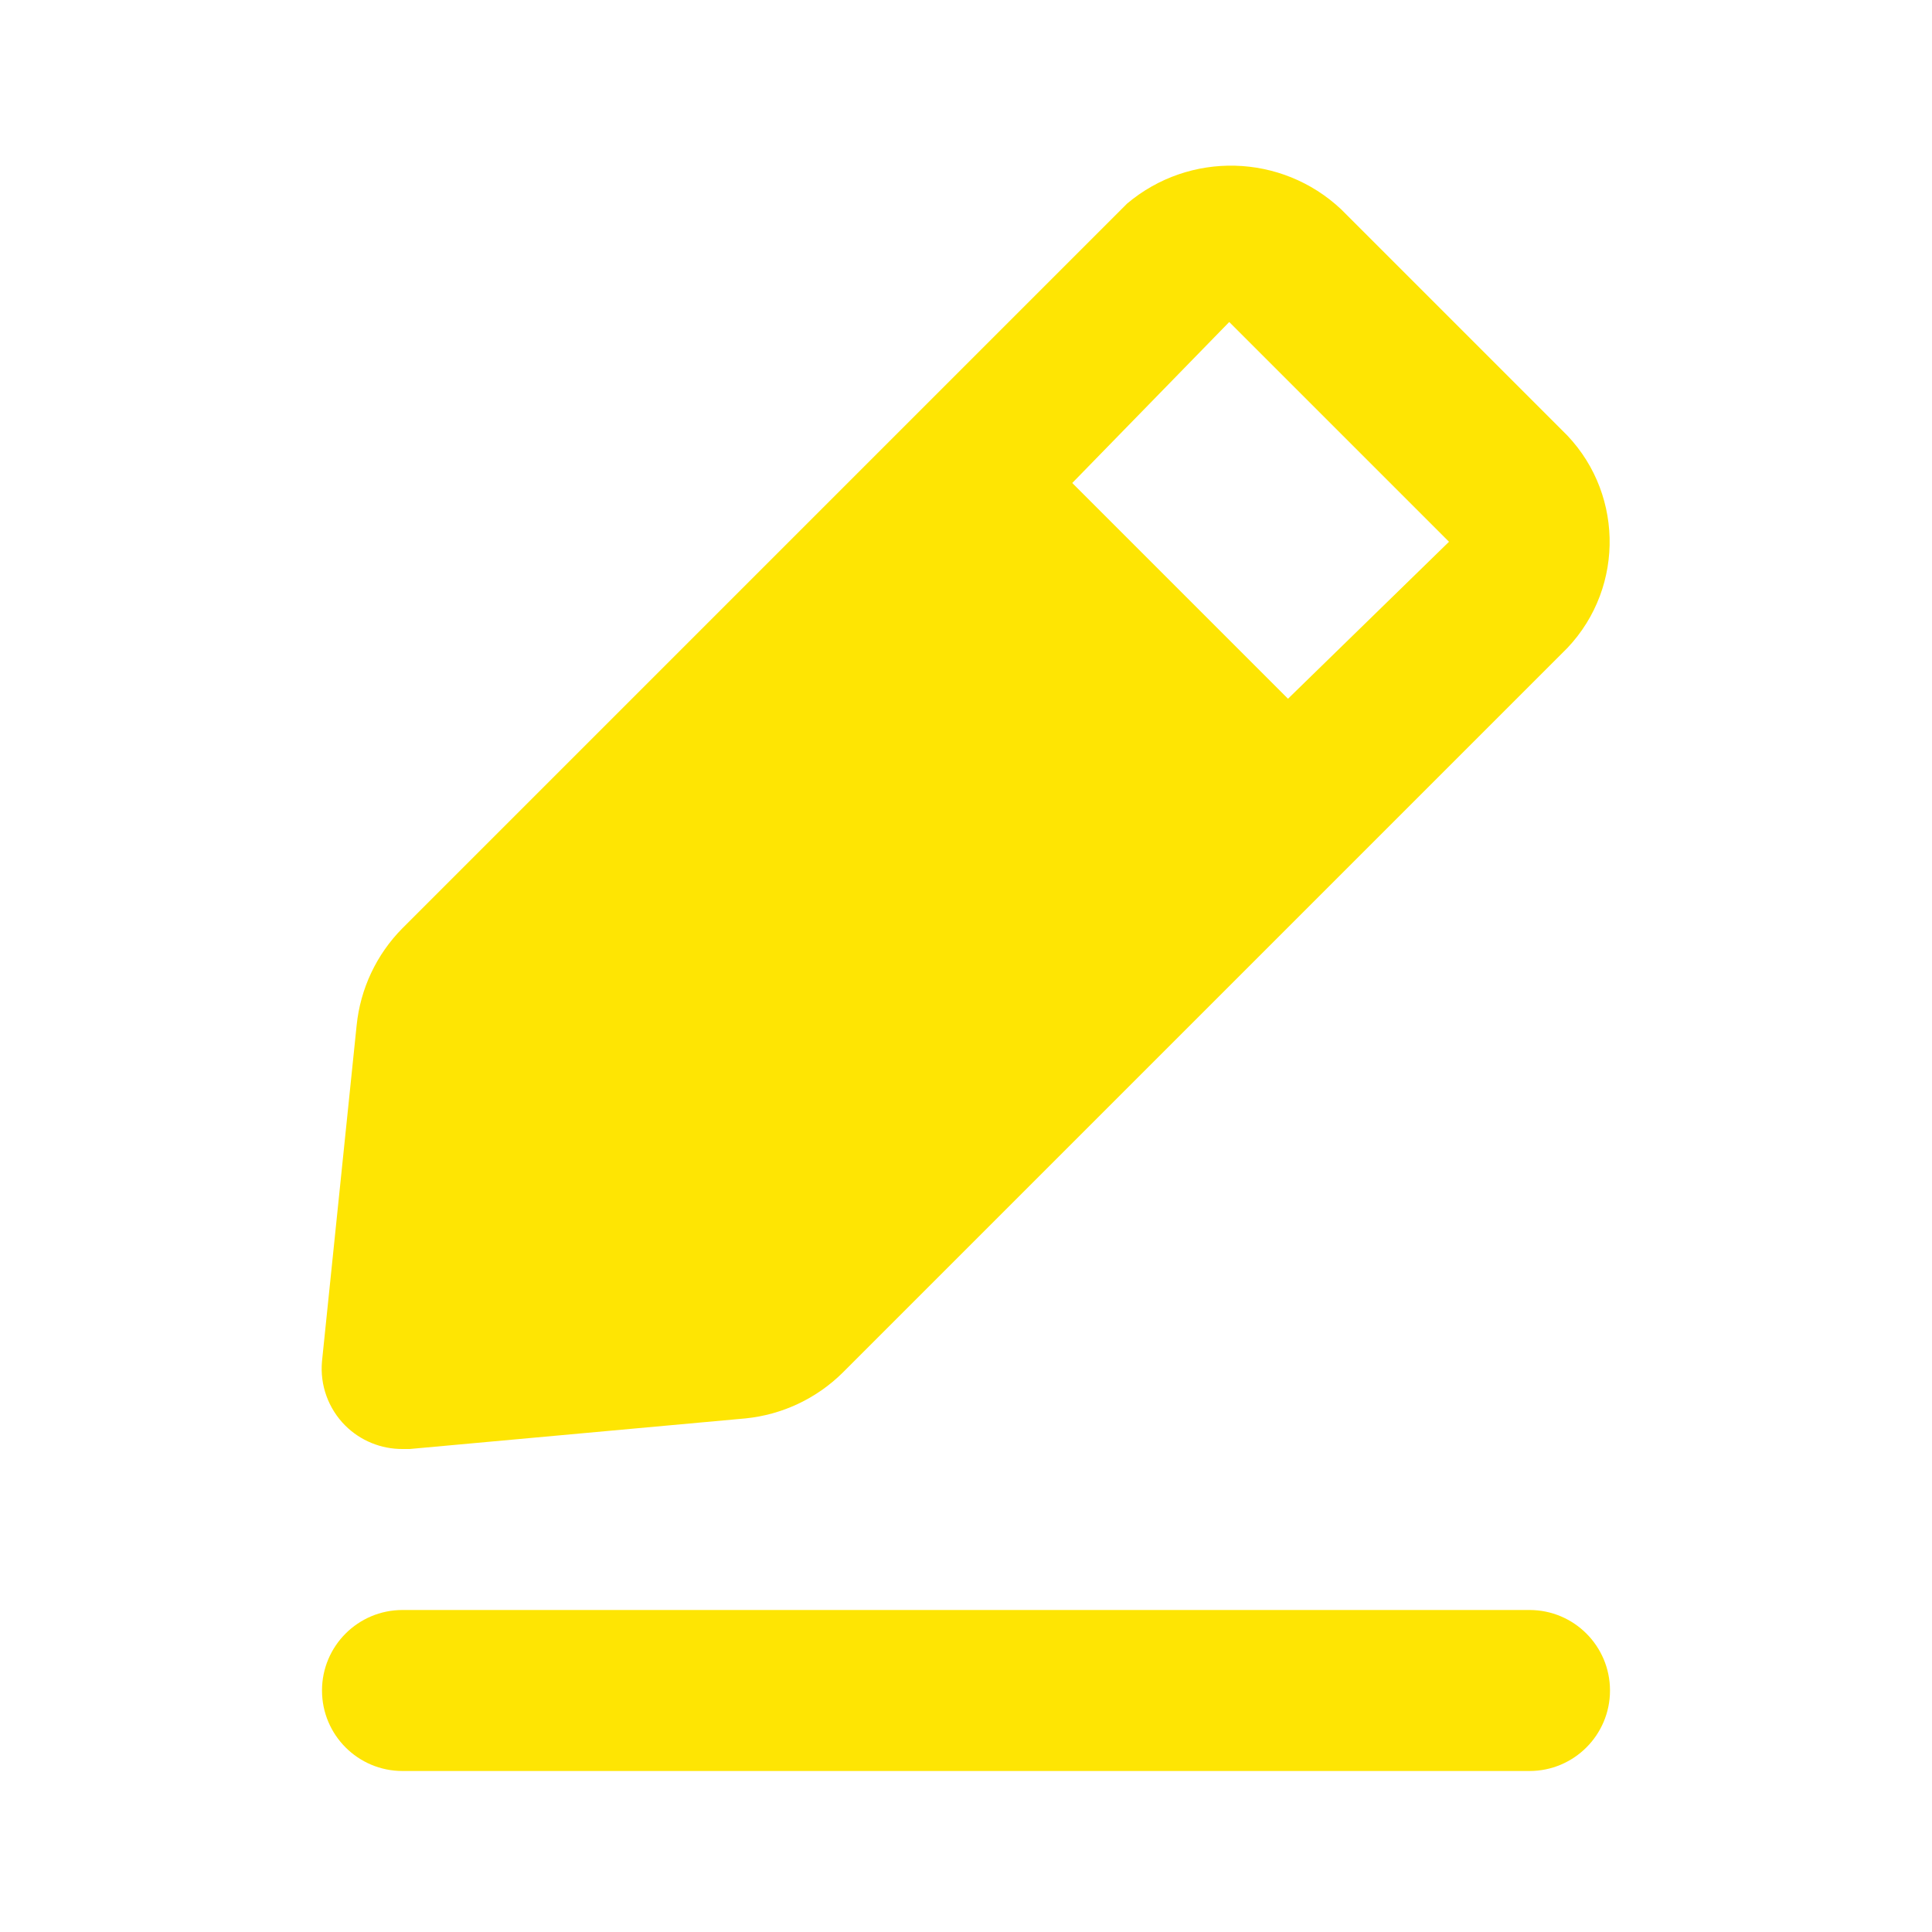
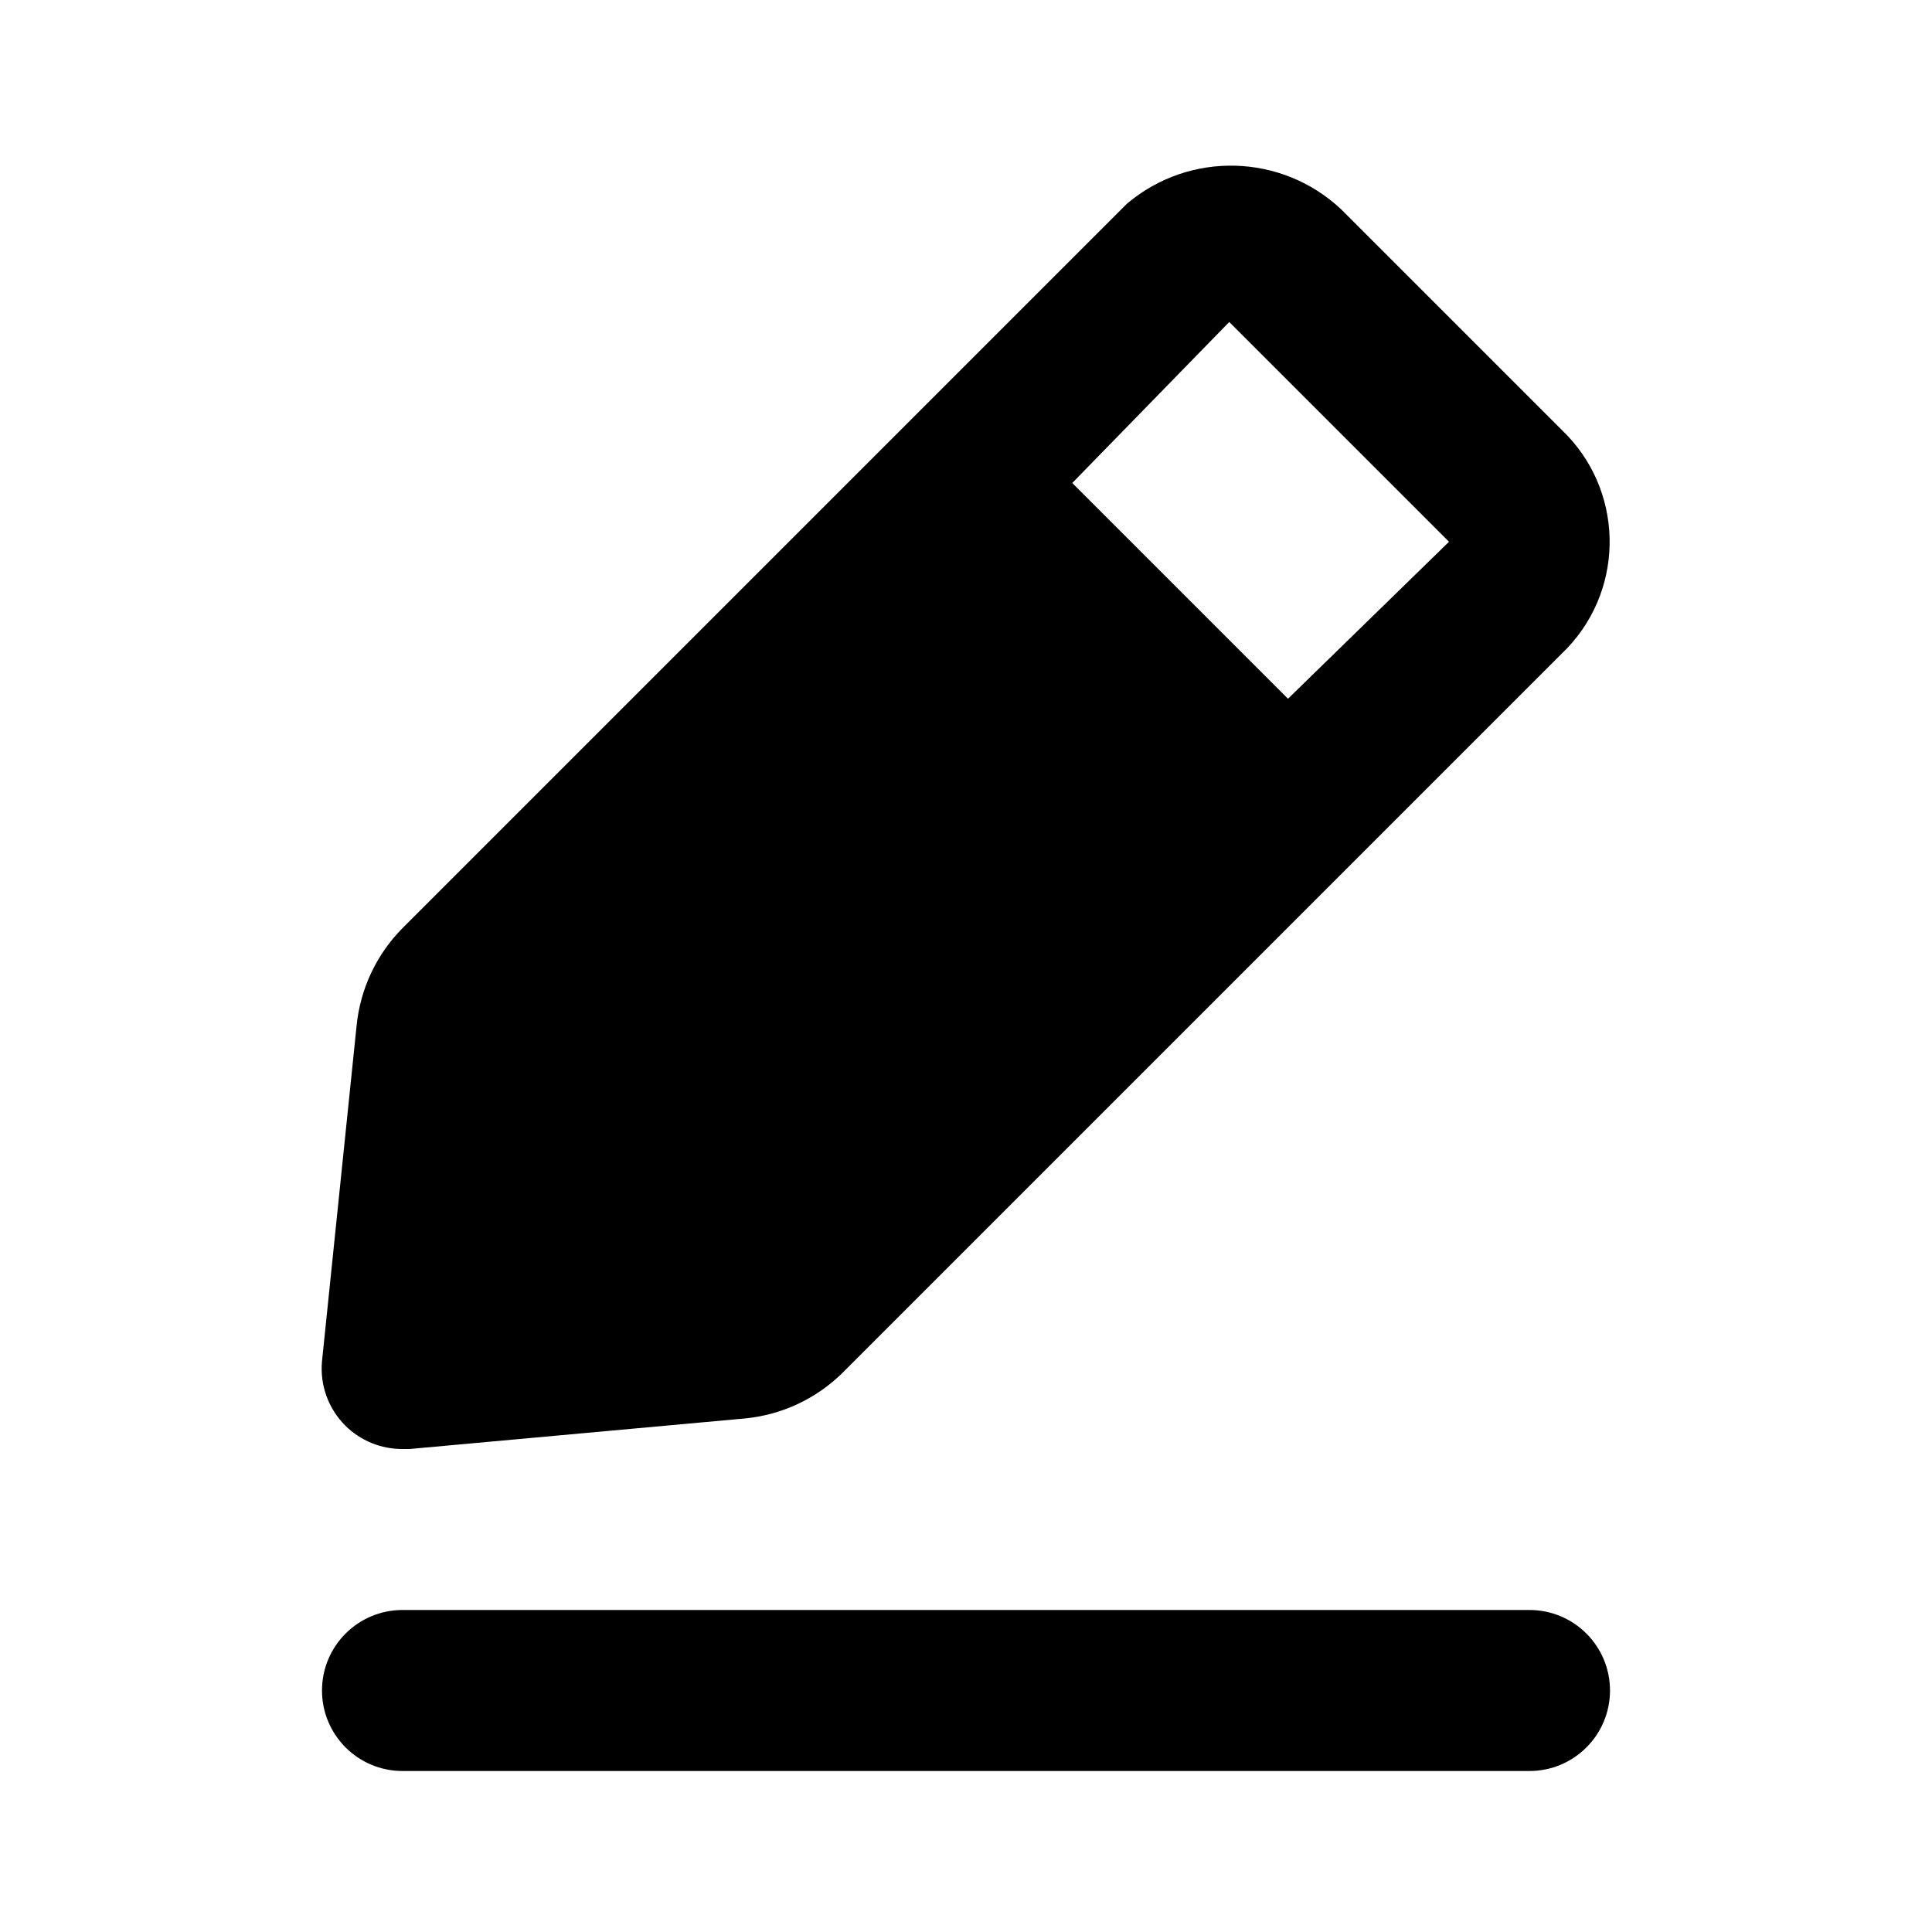
<svg xmlns="http://www.w3.org/2000/svg" width="32" height="32" viewBox="0 0 24 24">
-   <path fill="#fee503" d="M19 20H5a1 1 0 0 0 0 2h14a1 1 0 0 0 0-2M5 18h.09l4.17-.38a2 2 0 0 0 1.21-.57l9-9a1.92 1.92 0 0 0-.07-2.71L16.66 2.6A2 2 0 0 0 14 2.53l-9 9a2 2 0 0 0-.57 1.21L4 16.91a1 1 0 0 0 .29.8A1 1 0 0 0 5 18M15.27 4L18 6.73l-2 1.95L13.32 6Z" />
+   <path fill="black" d="M19 20H5a1 1 0 0 0 0 2h14a1 1 0 0 0 0-2M5 18h.09l4.17-.38a2 2 0 0 0 1.21-.57l9-9a1.92 1.92 0 0 0-.07-2.71L16.66 2.6A2 2 0 0 0 14 2.53l-9 9a2 2 0 0 0-.57 1.21L4 16.91a1 1 0 0 0 .29.8A1 1 0 0 0 5 18M15.27 4L18 6.73l-2 1.95L13.32 6Z" />
</svg>
